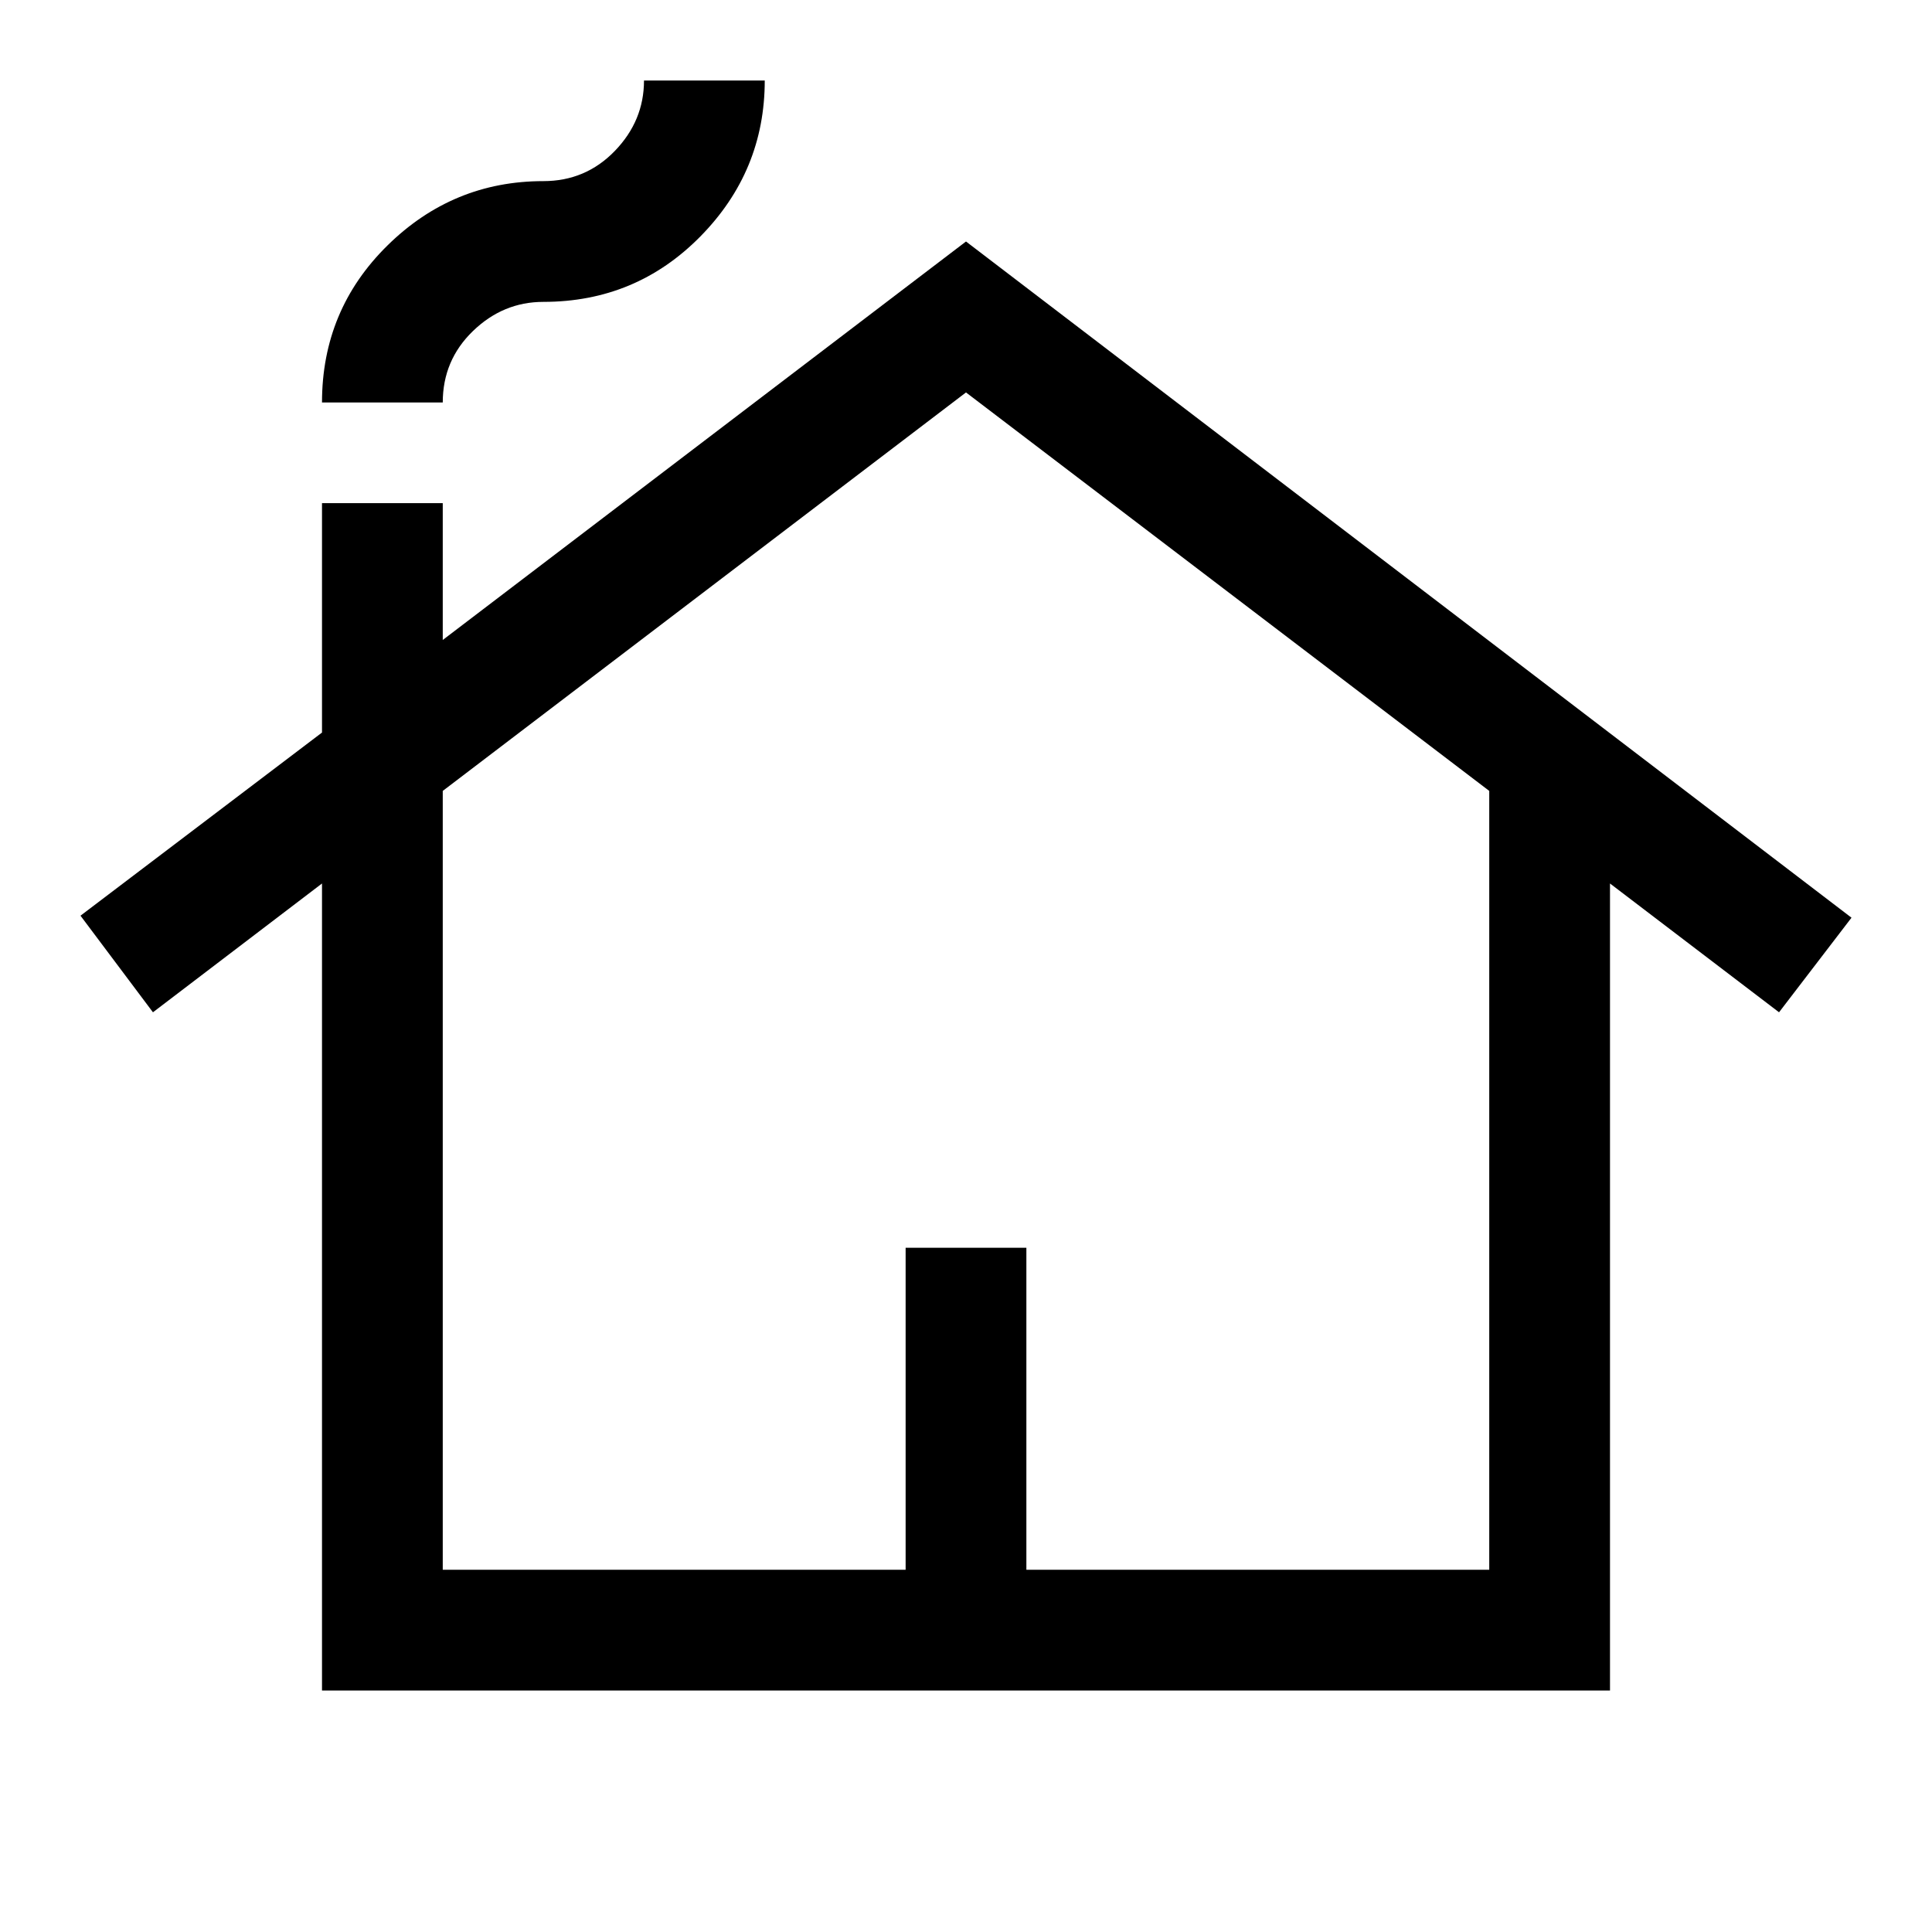
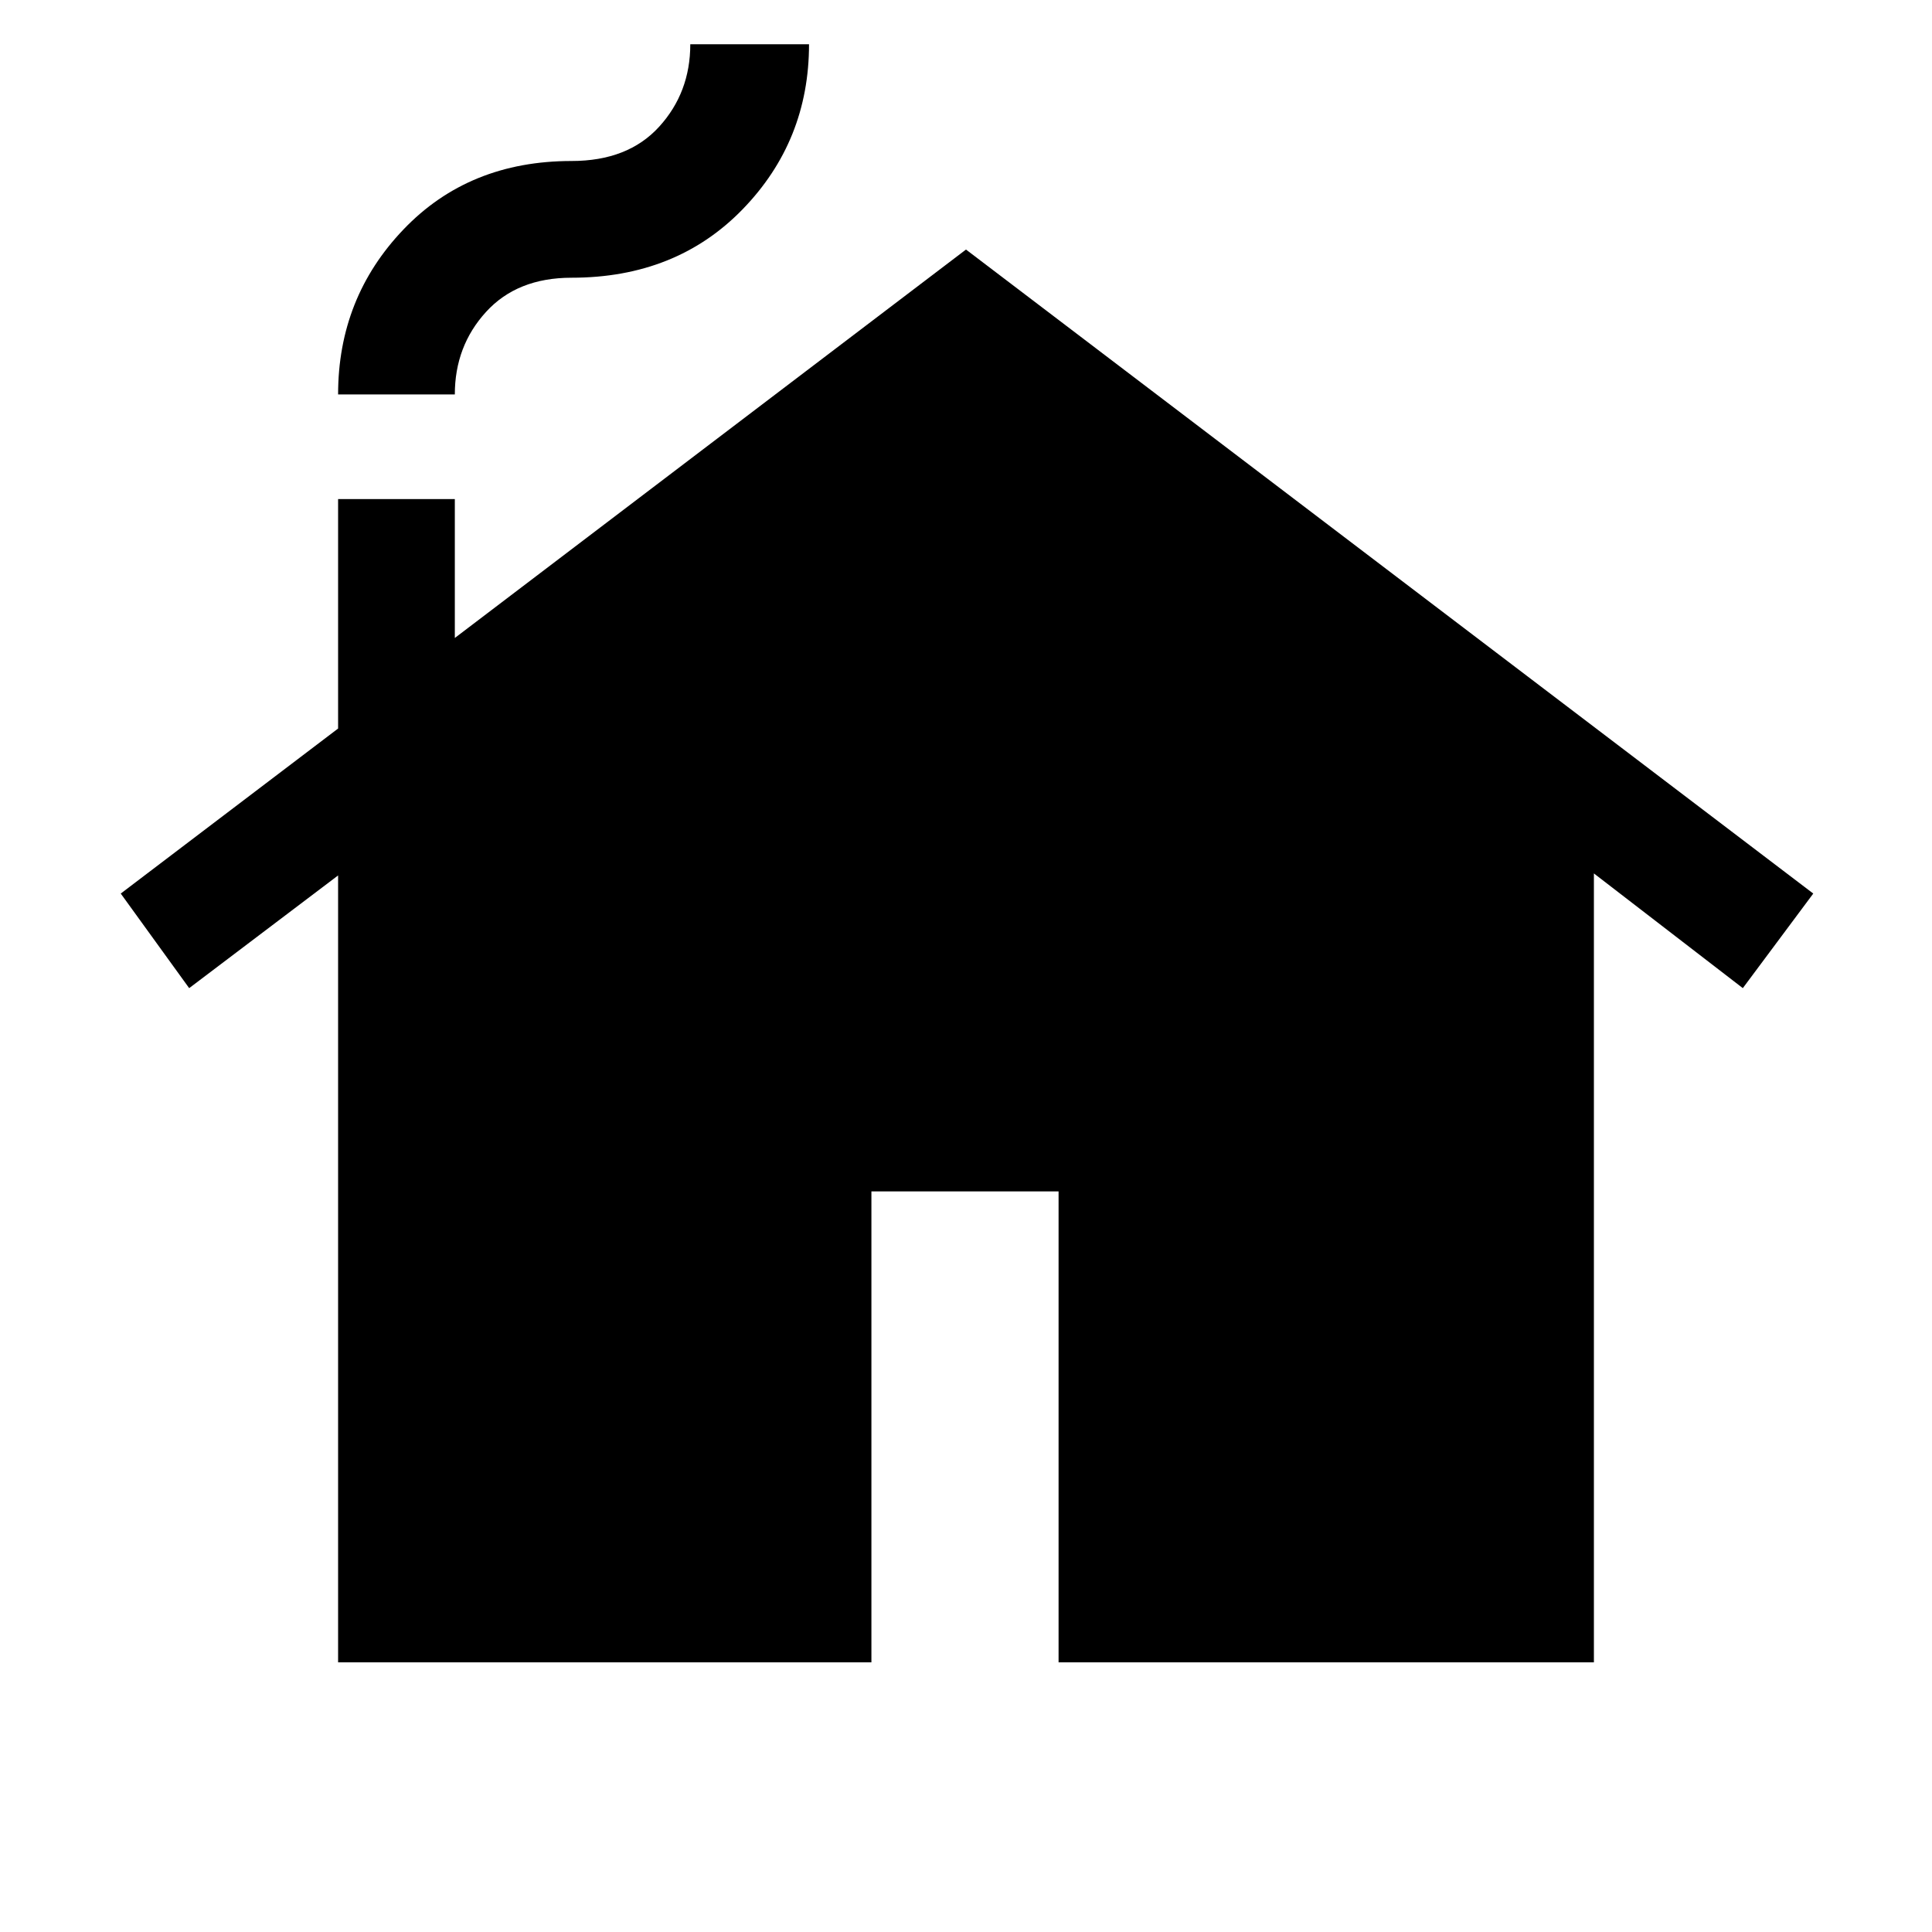
- <svg xmlns="http://www.w3.org/2000/svg" height="48px" width="48px" viewBox="0 0 48 48">
-   <path d="M8 42V21.95l-4.2 3.2-1.8-2.4 6-4.55v-5.7h3v3.4L24 6l22 16.8-1.8 2.35-4.2-3.2V42Zm3-3h11.5v-8h3v8H37V19.65l-13-9.9-13 9.9ZM8 10q0-2.3 1.625-3.9T13.5 4.5q1.05 0 1.775-.75Q16 3 16 2h3q0 2.25-1.6 3.875T13.5 7.5q-1 0-1.75.725T11 10Zm3 29h26-26Z" />
+ <svg xmlns="http://www.w3.org/2000/svg" class="h-12 w-12 fill-current" viewBox="0 0 48 48">
+   <path d="M8.4 41.3V21.75l-3.7 2.8L3 22.2l5.4-4.1v-5.7h2.9v3.45L24 6.2l21.05 16-1.75 2.35-3.7-2.85v19.6H26.3V29.6h-4.65v11.7Zm0-31.5q0-2.4 1.625-4.1Q11.65 4 14.2 4q1.4 0 2.175-.85.775-.85.775-2.05h2.95q0 2.4-1.65 4.1-1.65 1.7-4.25 1.7-1.35 0-2.125.85-.775.85-.775 2.05Z" />
</svg>
